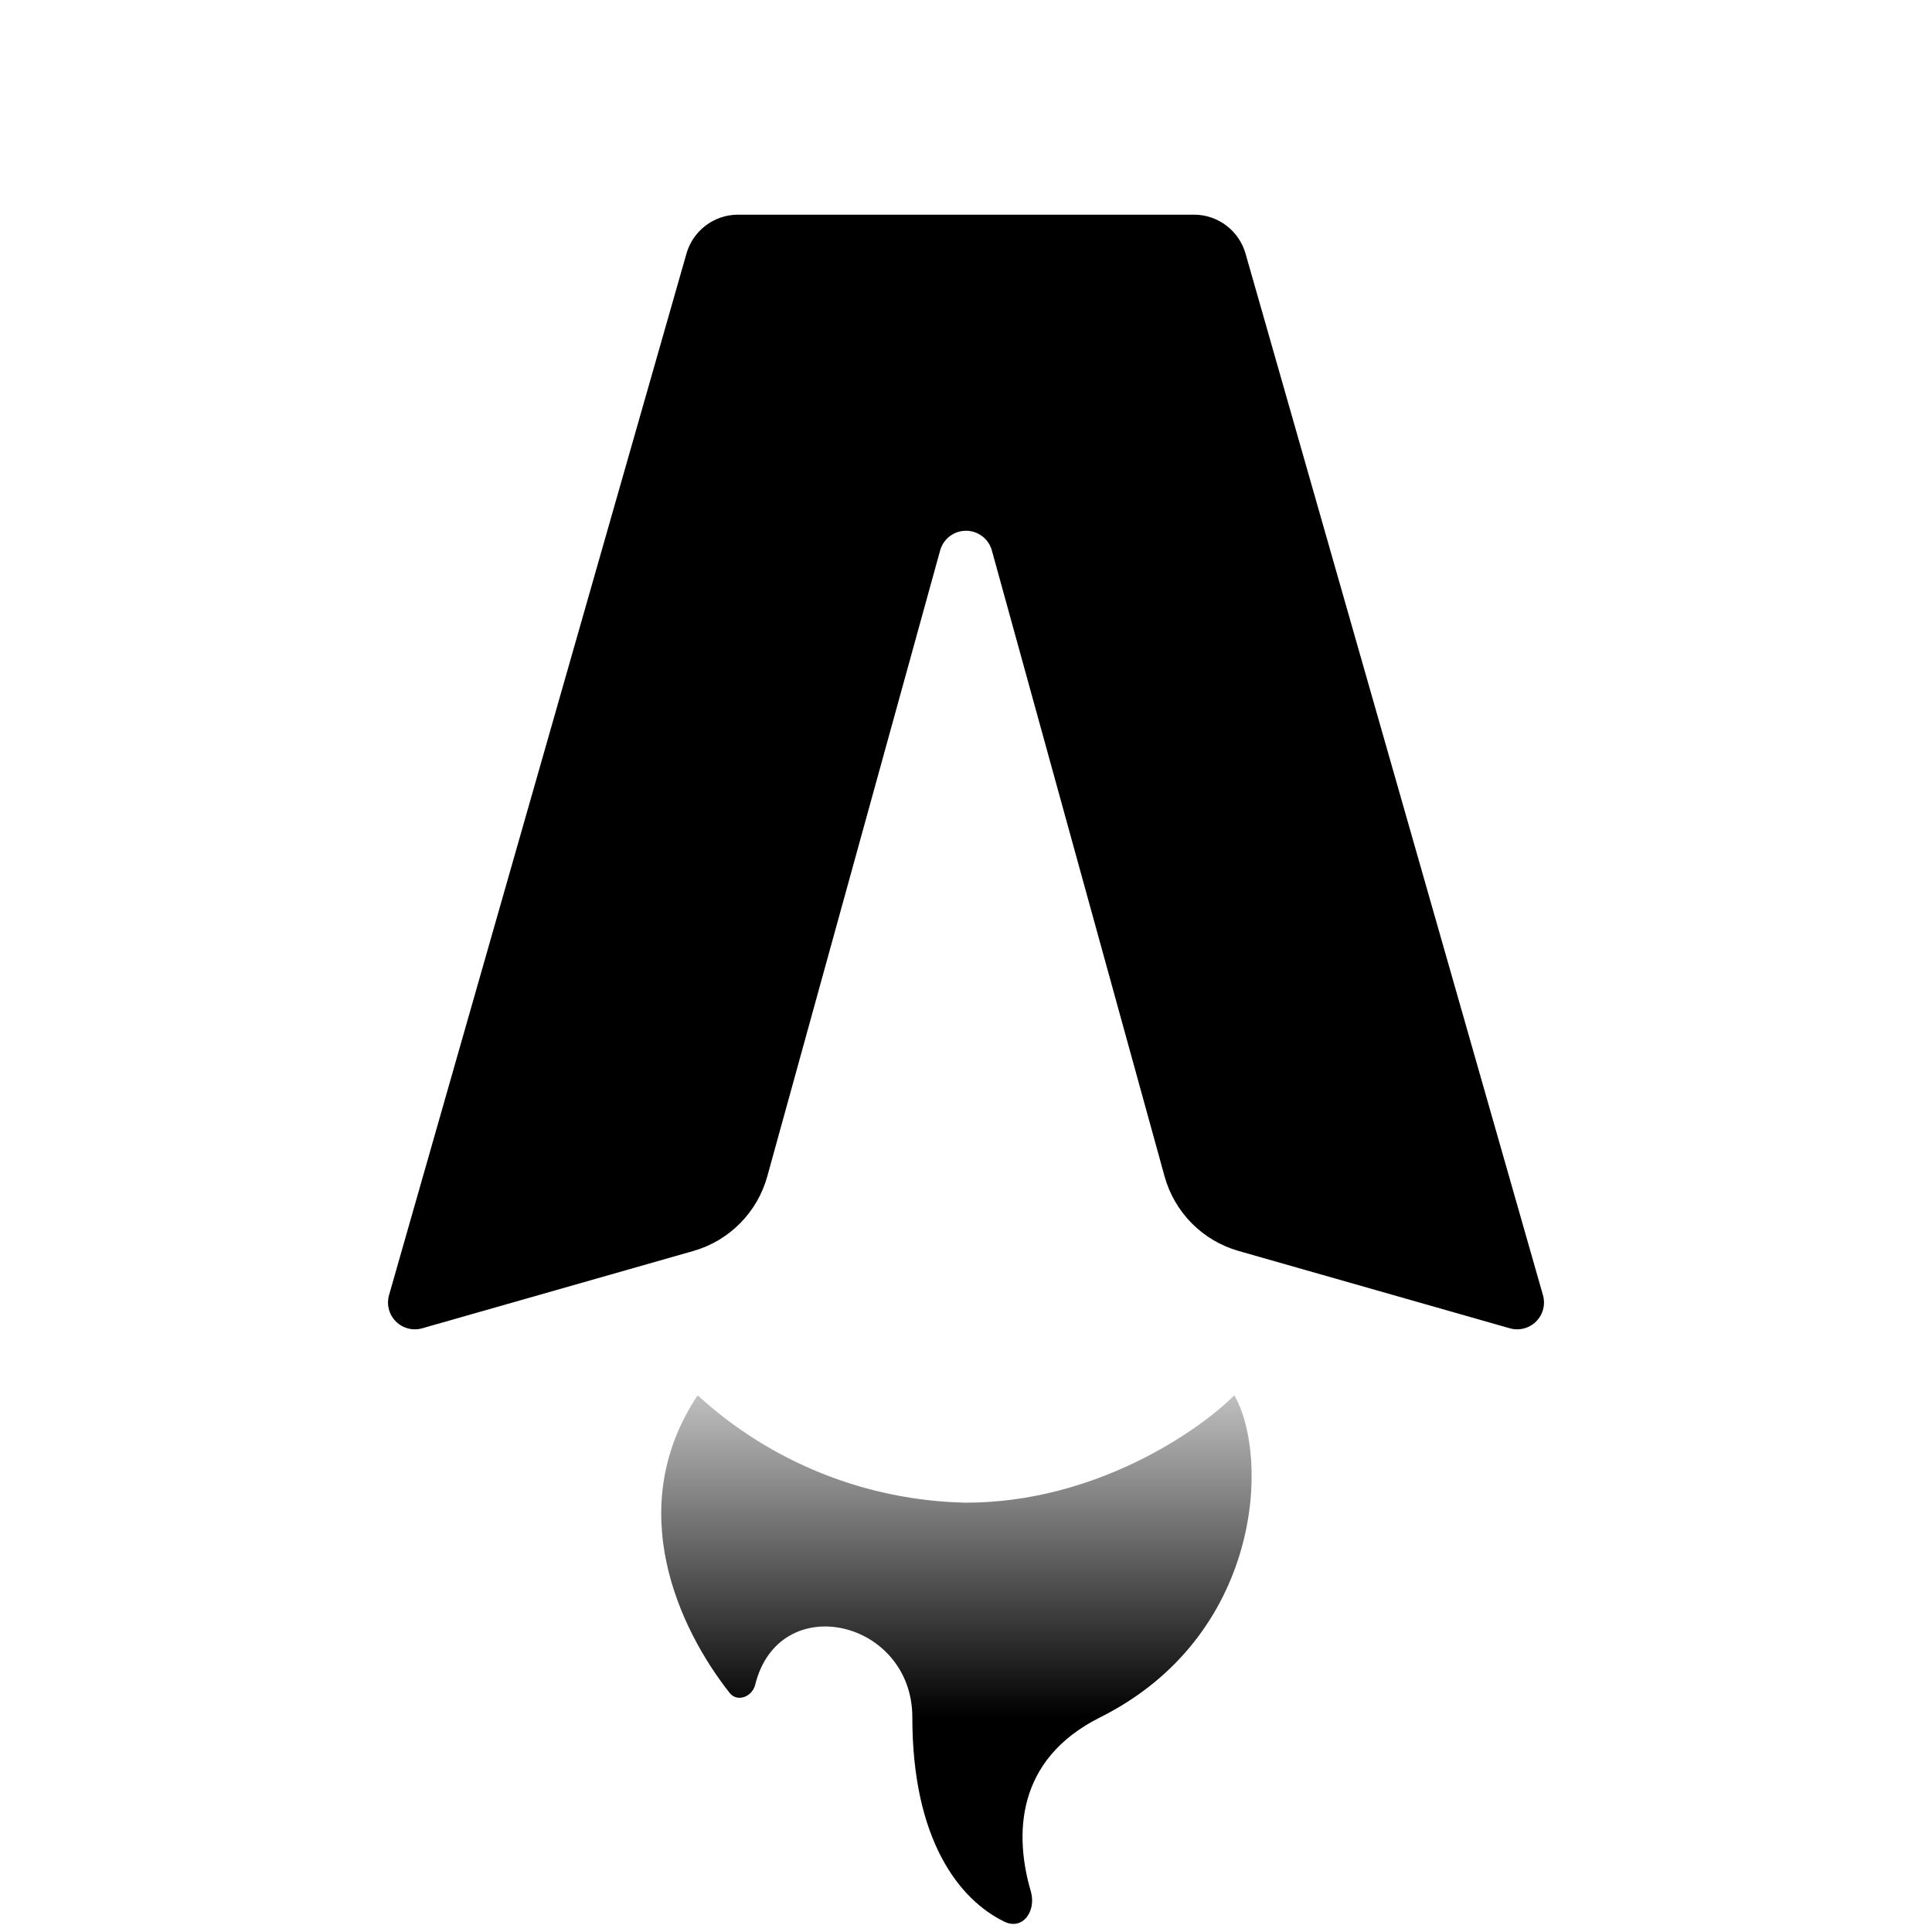
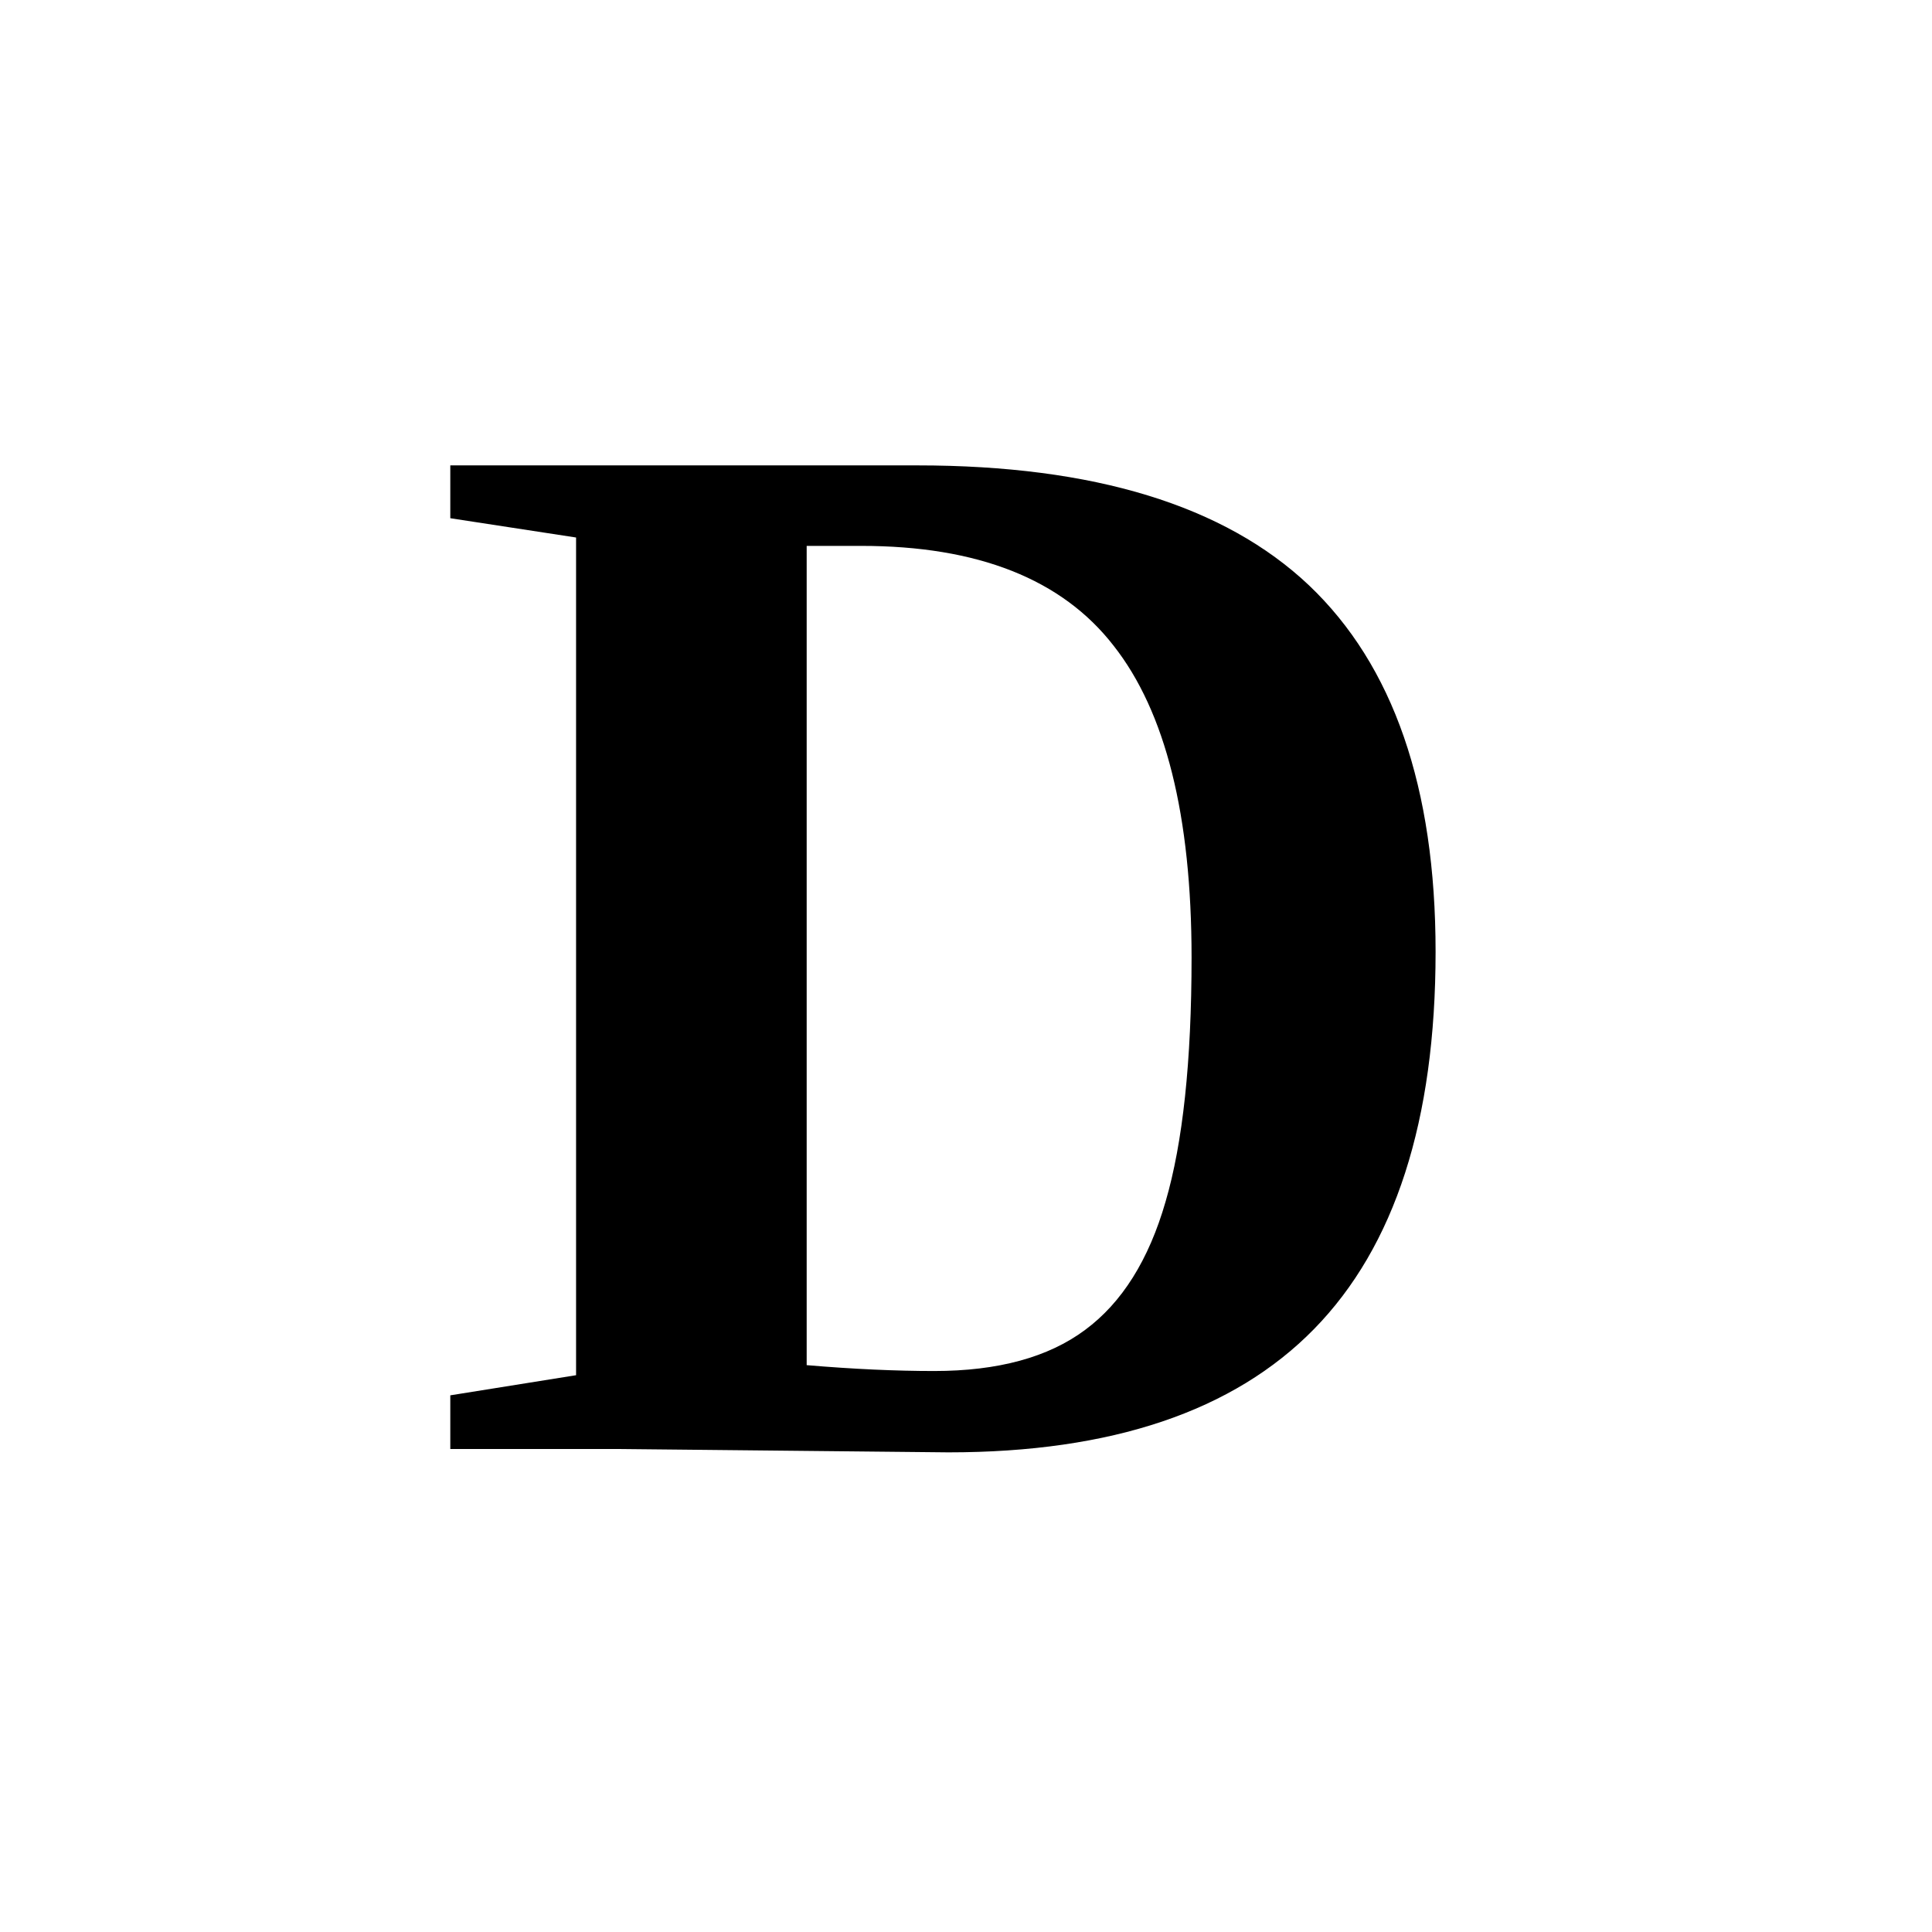
- <svg xmlns="http://www.w3.org/2000/svg" fill="none" viewBox="0 0 36 36">
-   <path fill="#000" d="M22.25 4h-8.5a1 1 0 0 0-.96.73l-5.54 19.4a.5.5 0 0 0 .62.62l5.05-1.44a2 2 0 0 0 1.38-1.4l3.22-11.66a.5.5 0 0 1 .96 0l3.22 11.67a2 2 0 0 0 1.38 1.39l5.05 1.44a.5.5 0 0 0 .62-.62l-5.54-19.4a1 1 0 0 0-.96-.73Z" />
-   <path fill="url(#gradient)" d="M18 28a7.63 7.63 0 0 1-5-2c-1.4 2.1-.35 4.35.6 5.55.14.17.41.07.47-.15.44-1.8 2.93-1.22 2.93.6 0 2.28.87 3.4 1.72 3.81.34.16.59-.2.49-.56-.31-1.05-.29-2.46 1.29-3.25 3-1.5 3.17-4.83 2.5-6-.67.67-2.6 2-5 2Z" />
-   <defs>
-     <linearGradient id="gradient" x1="16" x2="16" y1="32" y2="24" gradientUnits="userSpaceOnUse">
-       <stop stop-color="#000" />
-       <stop offset="1" stop-color="#000" stop-opacity="0" />
-     </linearGradient>
-   </defs>
+ <svg xmlns="http://www.w3.org/2000/svg" viewBox="0 0 36 36">
+   <text x="18" y="27" text-anchor="middle" font-family="Georgia, 'Times New Roman', serif" font-weight="700" font-size="28" fill="#000">D</text>
  <style>
    @media (prefers-color-scheme:dark){:root{filter:invert(100%)}}
  </style>
</svg>
